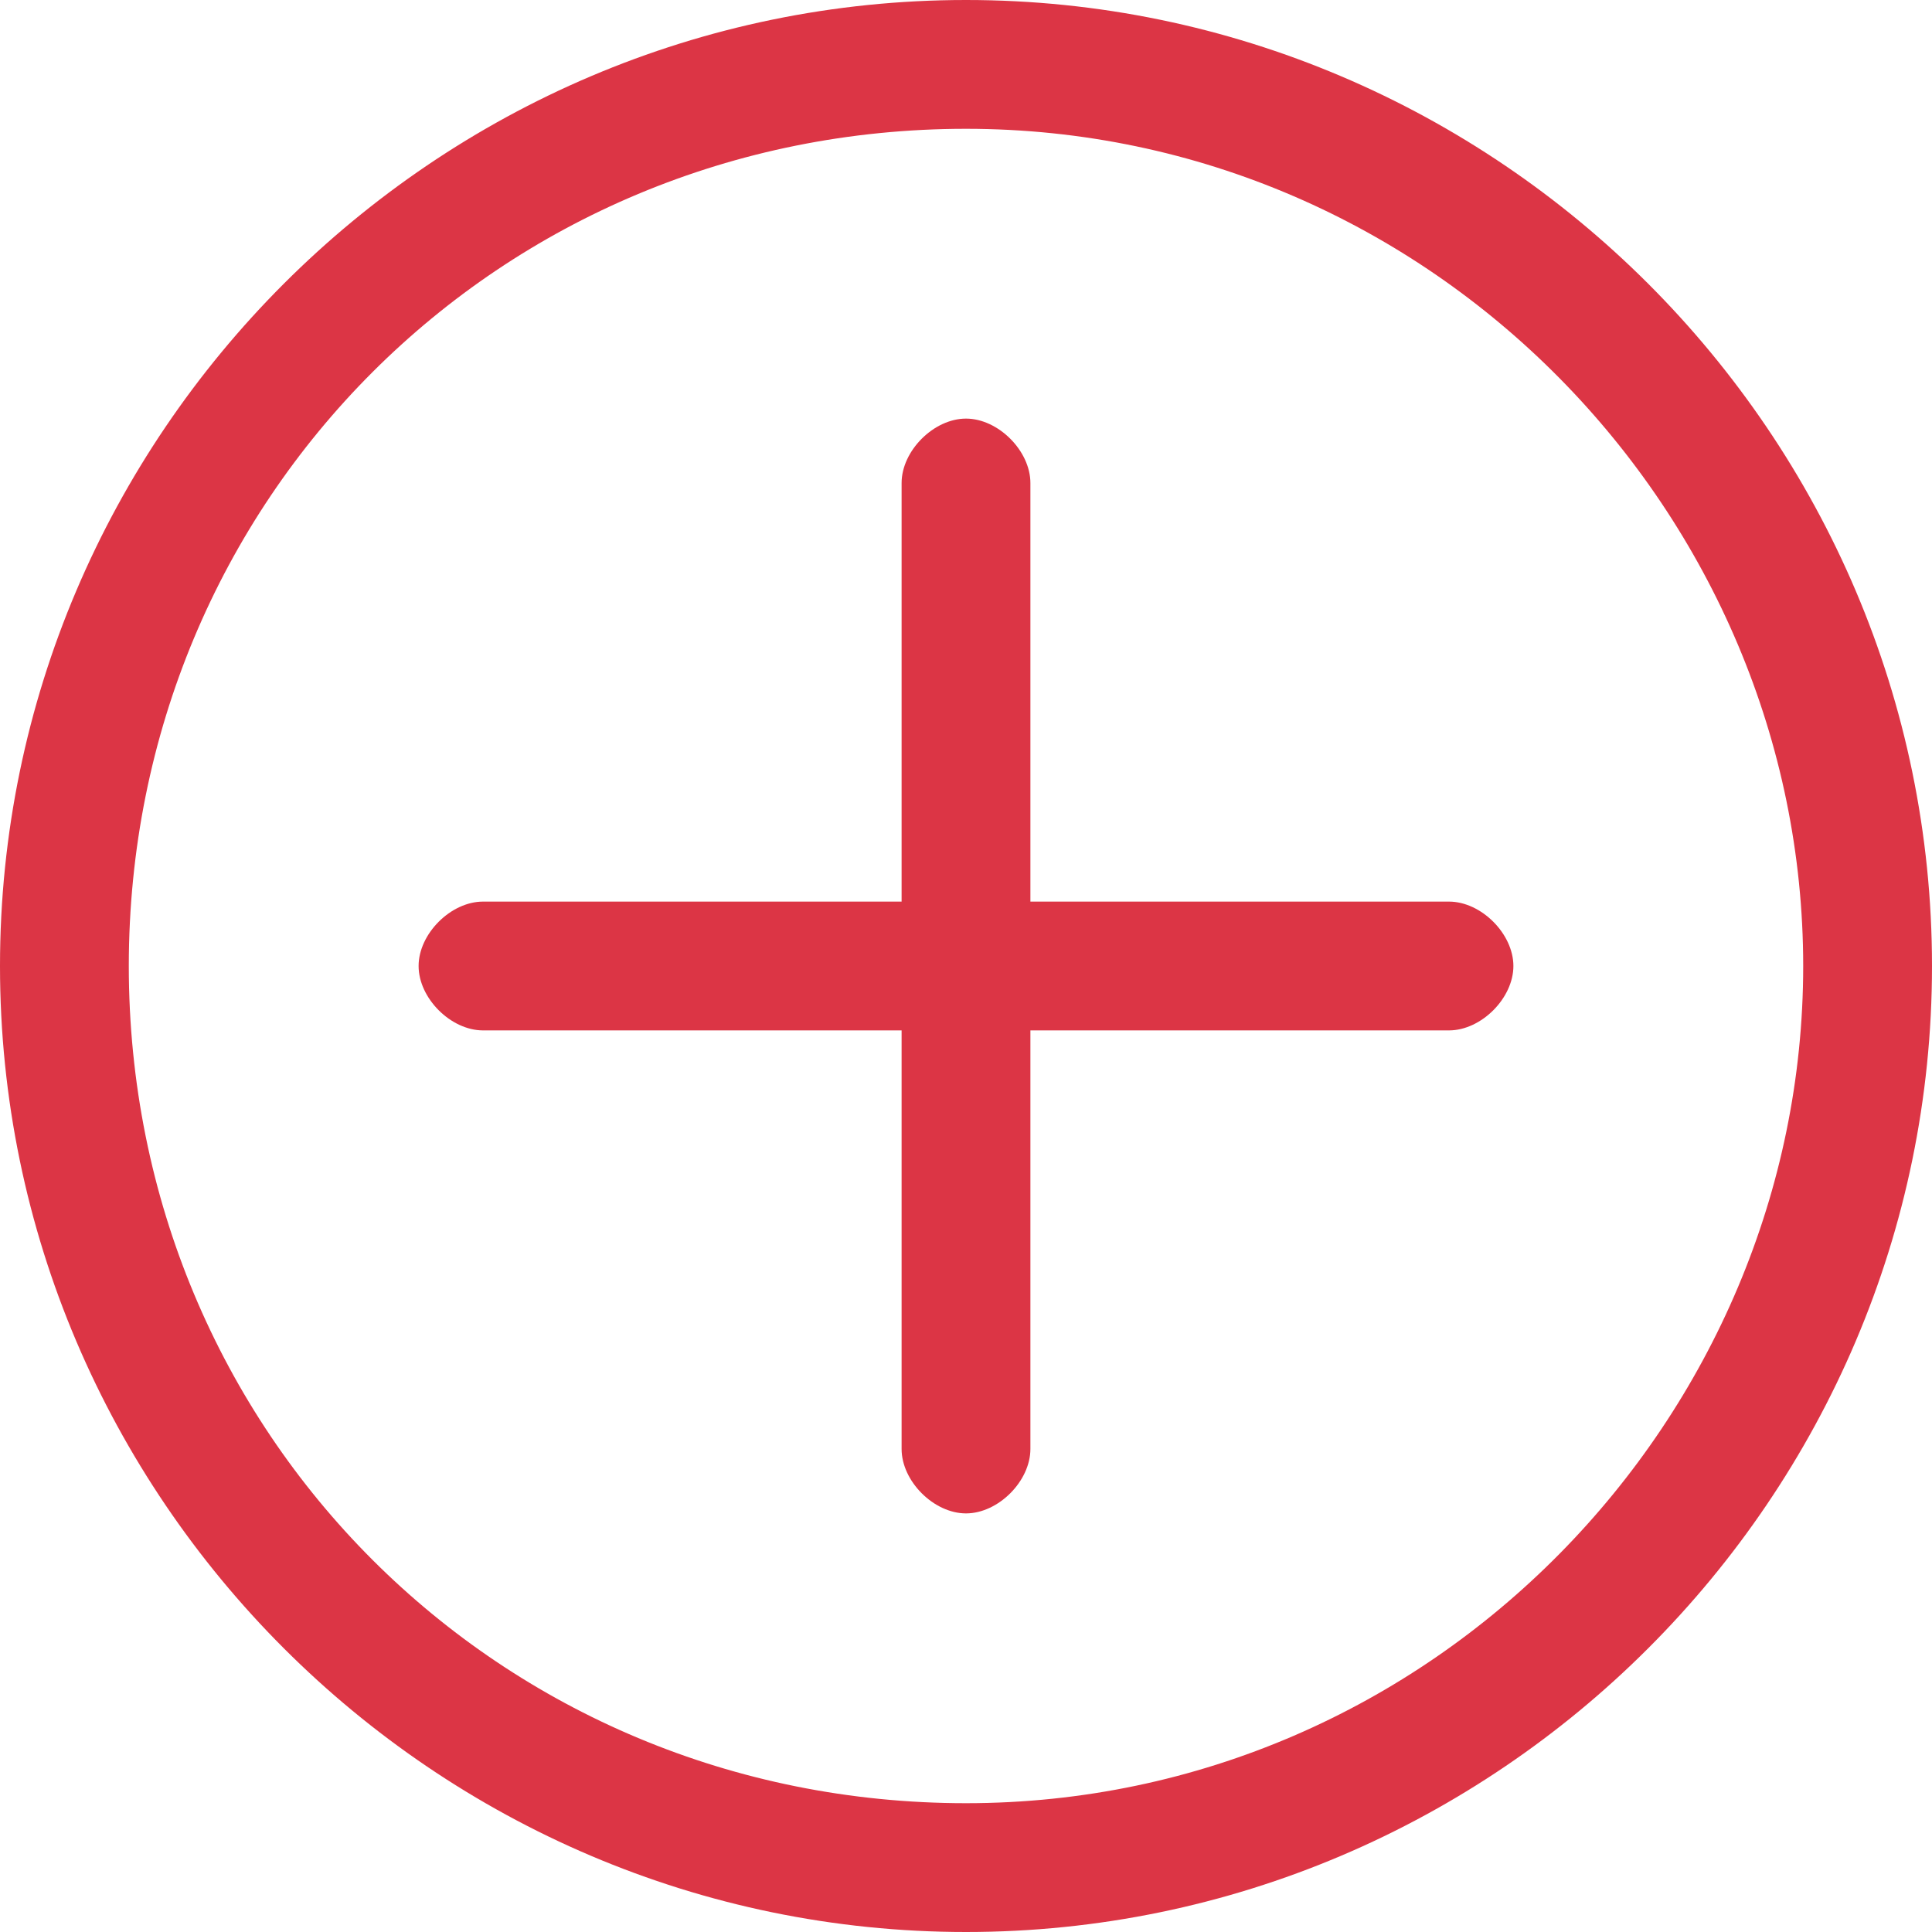
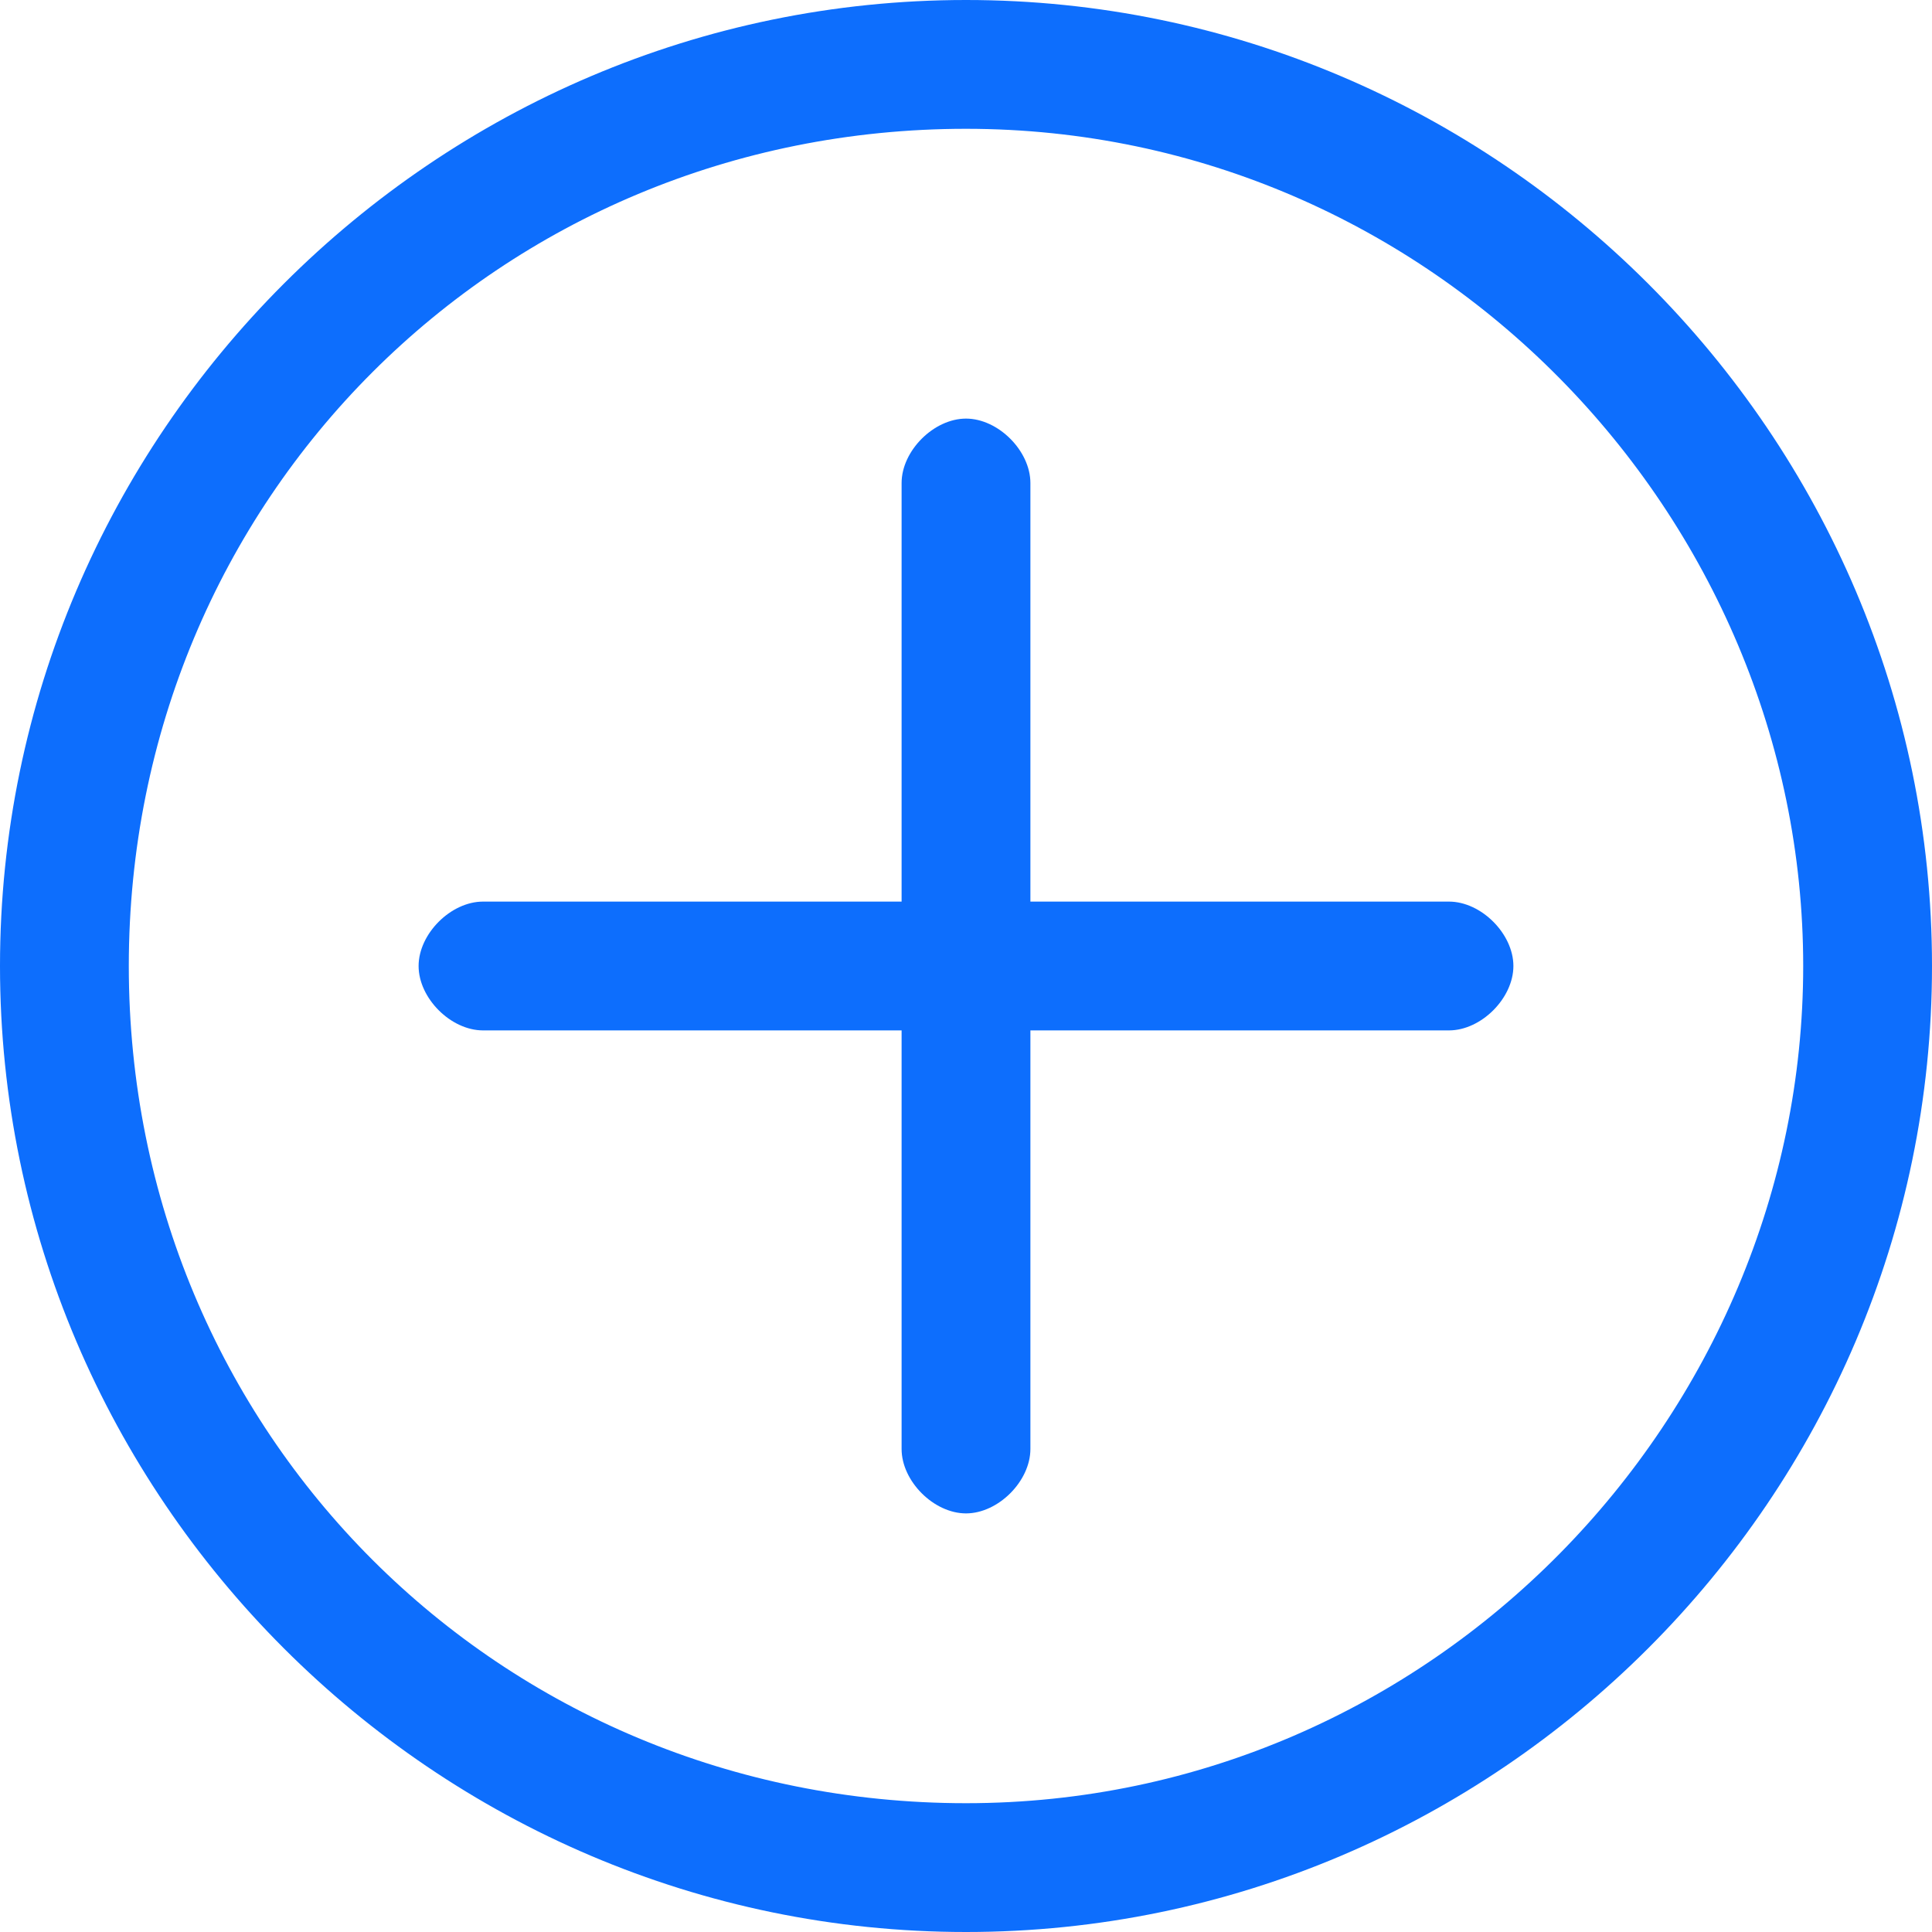
<svg xmlns="http://www.w3.org/2000/svg" version="1.1" id="Layer_1" x="0px" y="0px" viewBox="0 0 12 12" style="enable-background:new 0 0 12 12;" xml:space="preserve">
  <style type="text/css">
- 	.st0{fill-rule:evenodd;clip-rule:evenodd;fill:#DC3545;}
+ 	.st0{fill-rule:evenodd;clip-rule:evenodd;fill:#0D6EFD;}
</style>
-   <path class="st0" d="M6,2.6c0.2,0,0.4,0.2,0.4,0.4v3c0,0.2-0.2,0.4-0.4,0.4H3C2.8,6.4,2.6,6.2,2.6,6c0-0.2,0.2-0.4,0.4-0.4h2.6V3  C5.6,2.8,5.8,2.6,6,2.6z" />
+   <path class="st0" d="M6,2.6c0.2,0,0.4,0.2,0.4,0.4v3c0,0.2-0.2,0.4-0.4,0.4H3C2.8,6.4,2.6,6.2,2.6,6S2.8,5.6,3,5.6h2.6V3  C5.6,2.8,5.8,2.6,6,2.6z" />
  <path class="st0" d="M5.6,6c0-0.2,0.2-0.4,0.4-0.4h3c0.2,0,0.4,0.2,0.4,0.4c0,0.2-0.2,0.4-0.4,0.4H6.4V9c0,0.2-0.2,0.4-0.4,0.4  C5.8,9.4,5.6,9.2,5.6,9V6z" />
  <path class="st0" d="M6,11.2c2.9,0,5.2-2.4,5.2-5.2S8.9,0.8,6,0.8S0.8,3.1,0.8,6S3.1,11.2,6,11.2z M6,12c3.3,0,6-2.7,6-6S9.3,0,6,0  S0,2.7,0,6S2.7,12,6,12z" />
</svg>
